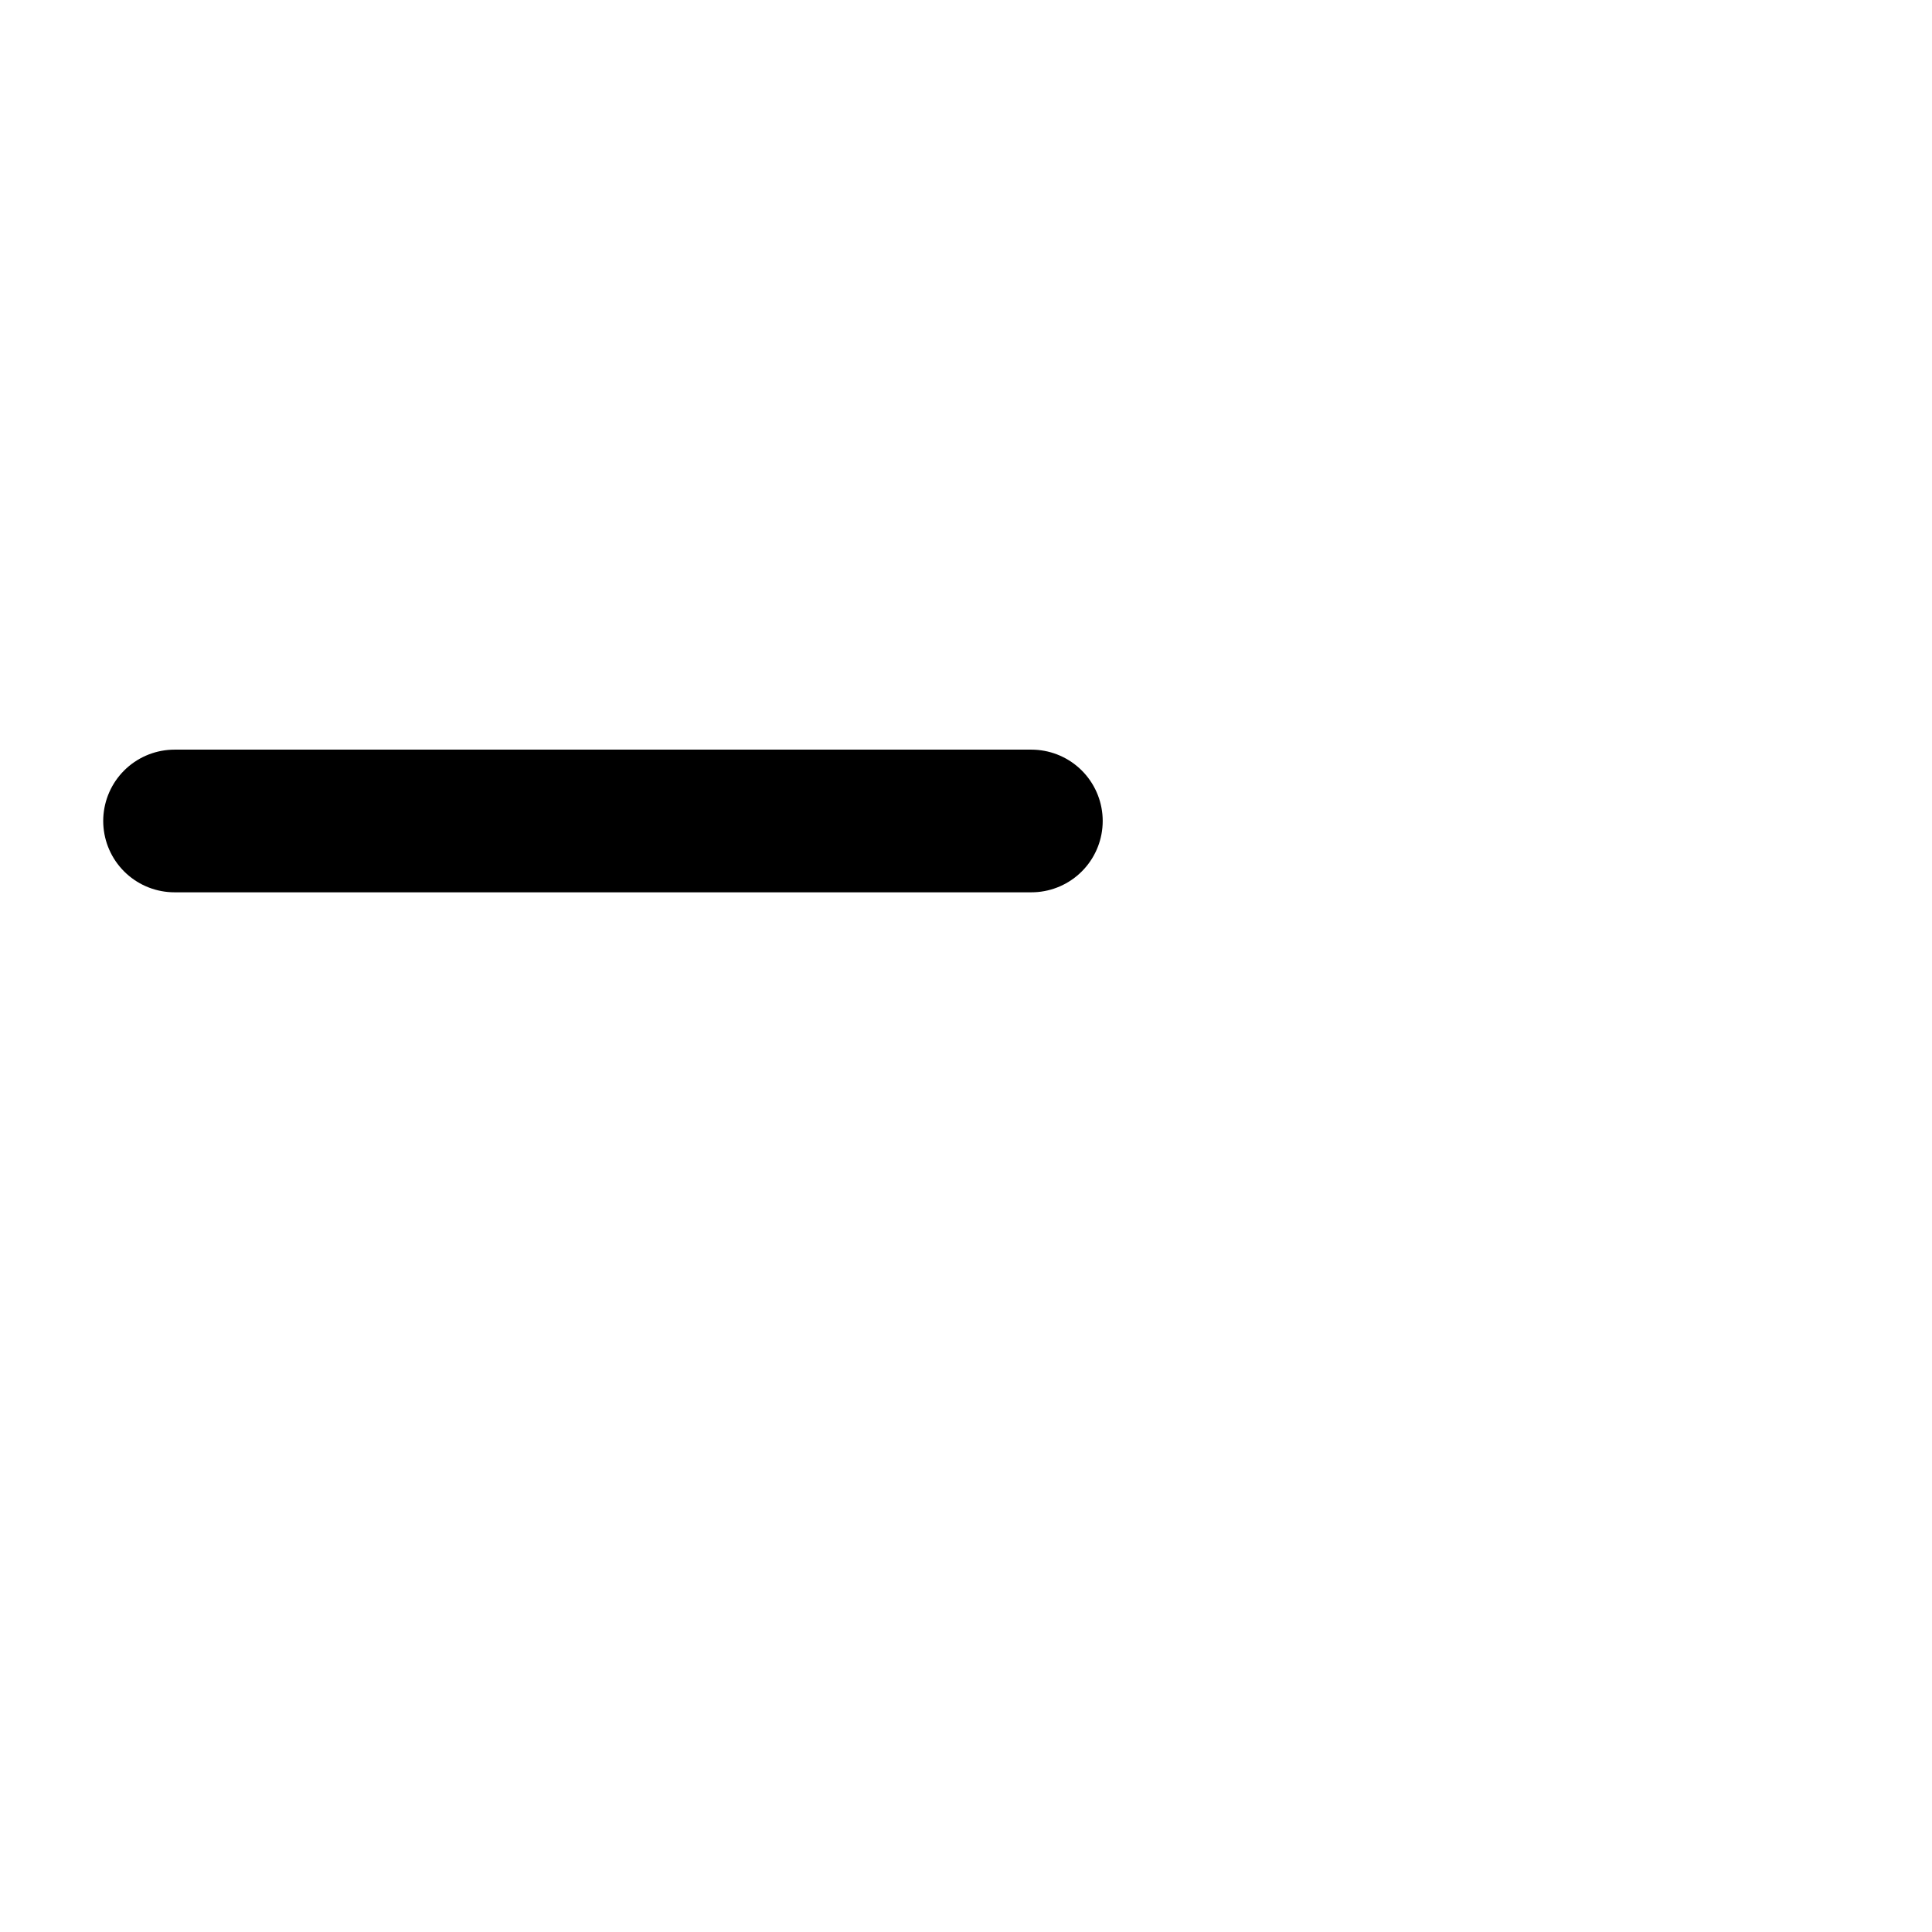
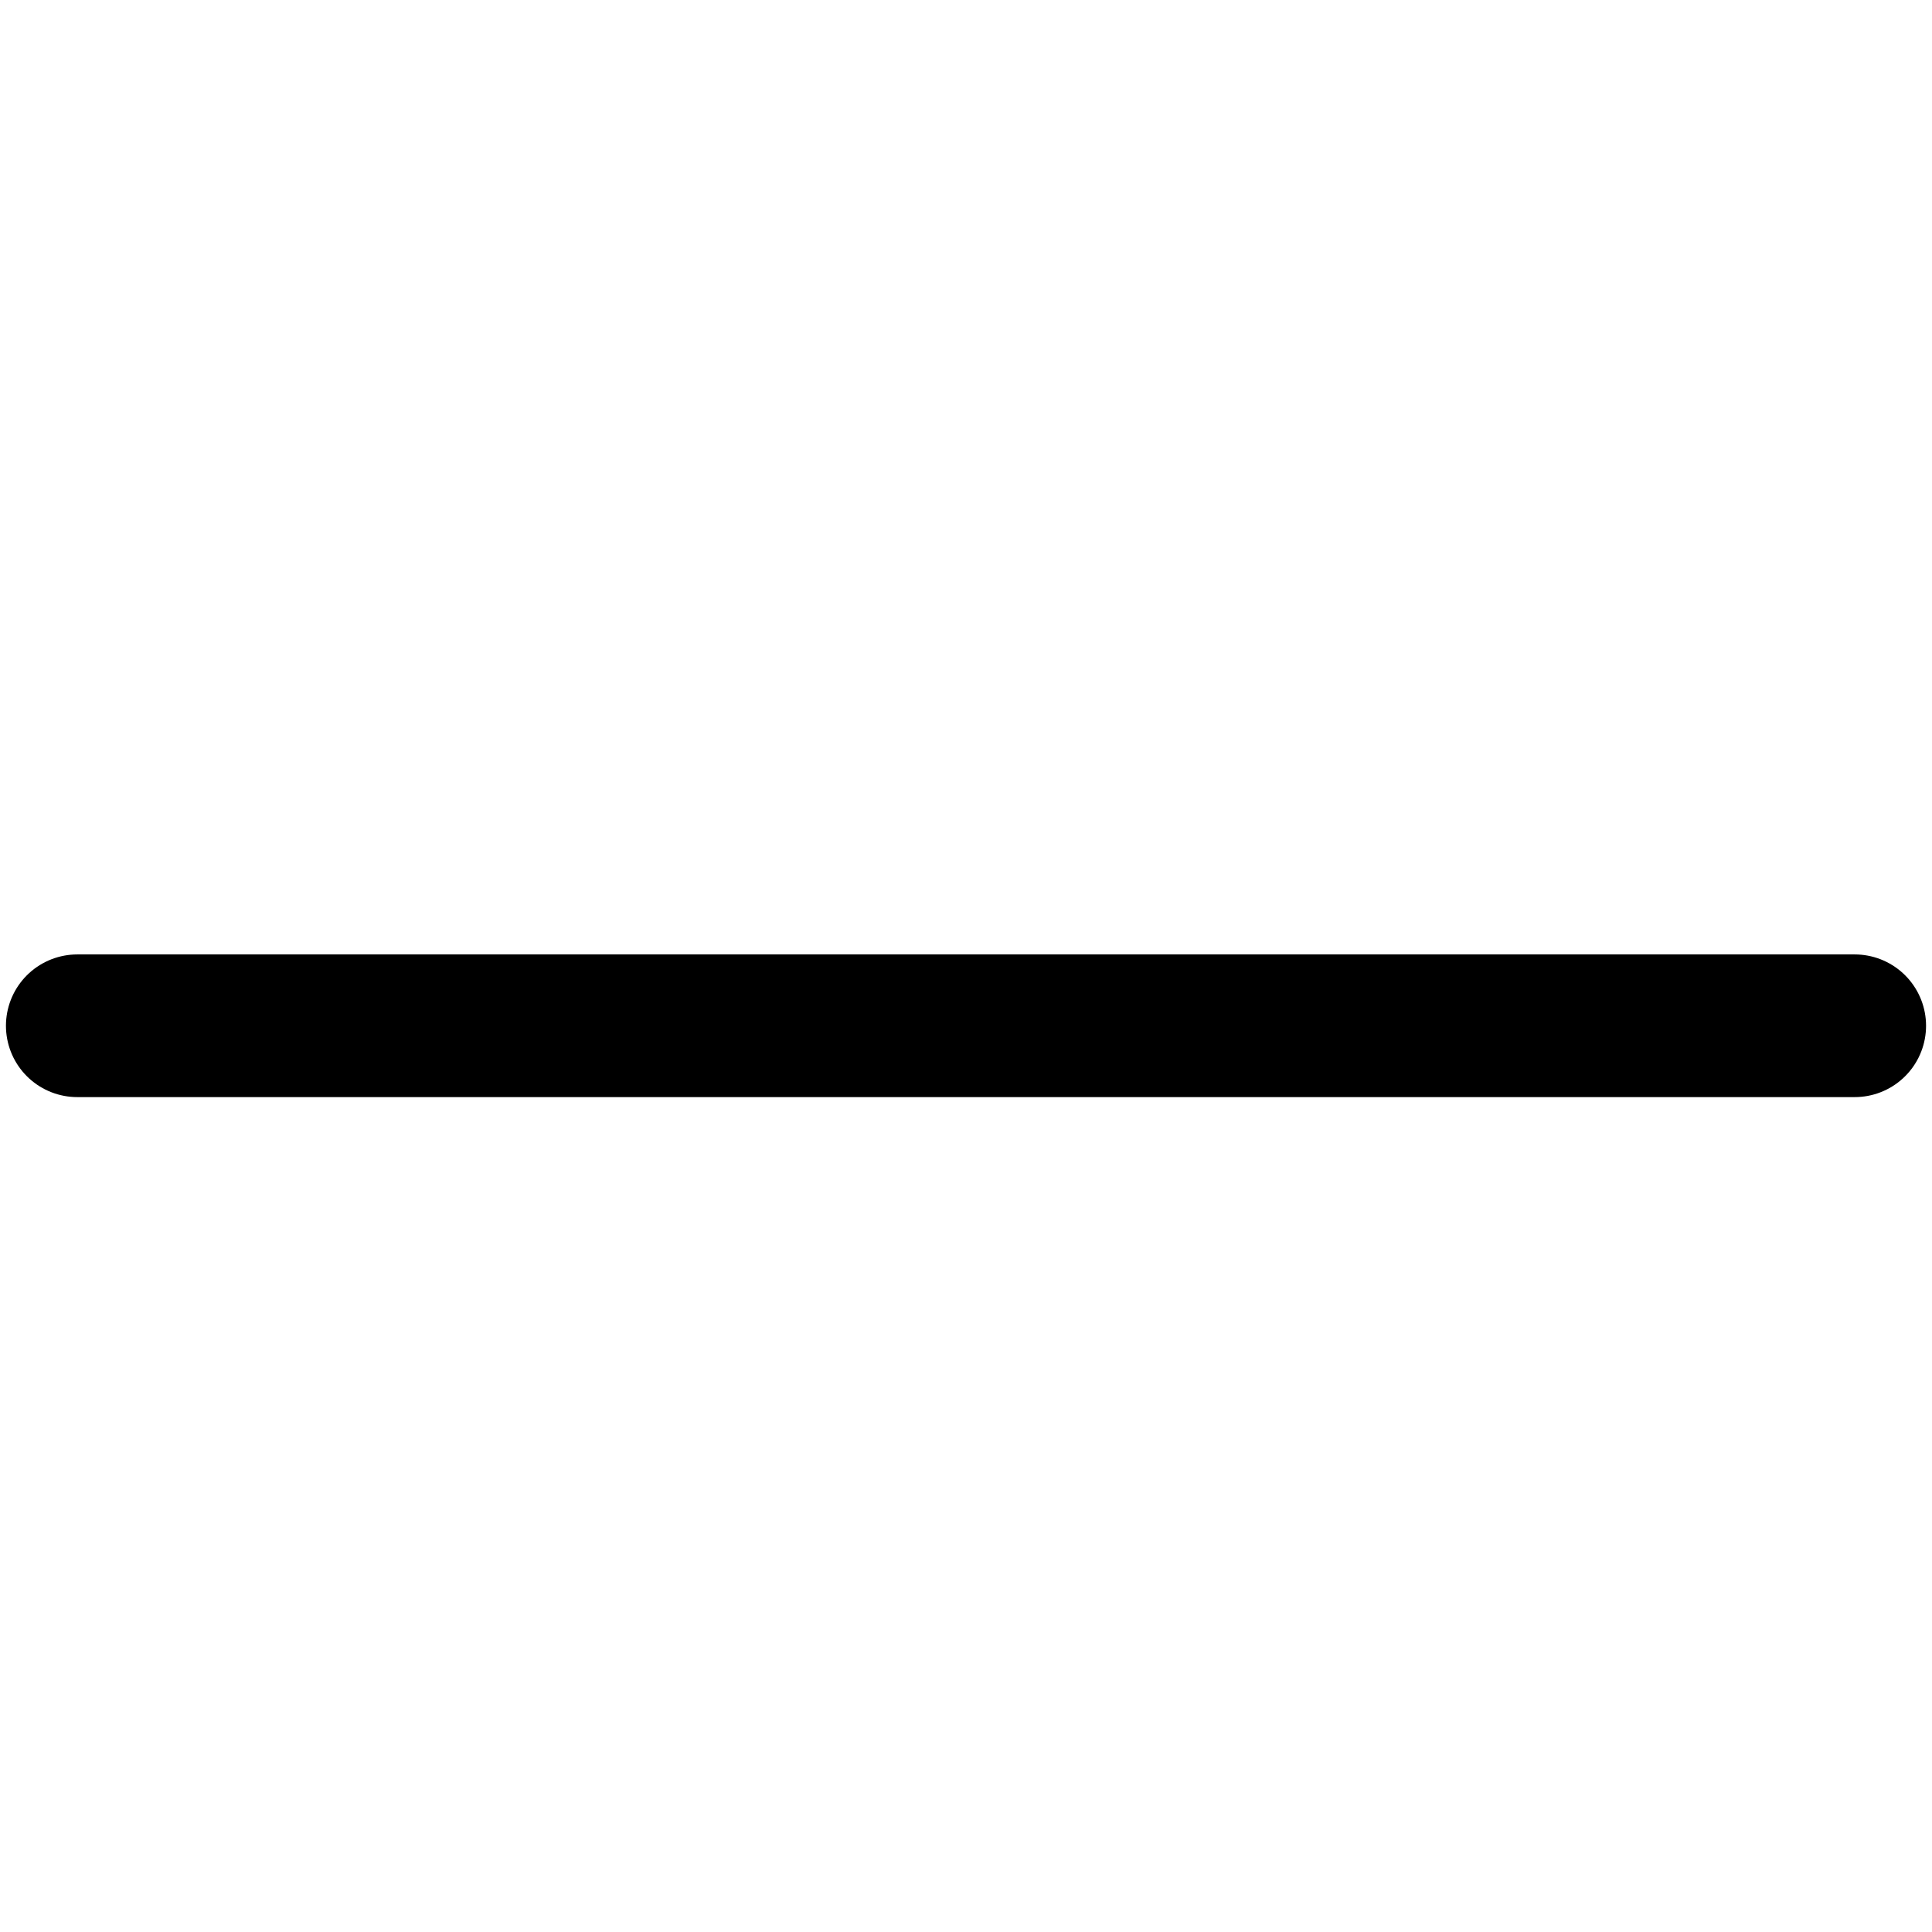
<svg xmlns="http://www.w3.org/2000/svg" version="1.1" viewBox="-10 0 1000 1000" id="svg2" width="1000" height="1000">
  <defs id="defs10" />
  <g id="g4720" transform="matrix(1.0663,0,0,-1.0663,68.33568,1499.684)" style="opacity:0.451" />
  <g transform="matrix(1,0,0,-1,0,1418)" id="g4" />
  <g id="g4720-4" transform="matrix(1.0663,0,0,-1.0663,136.9952,1604.197)" style="opacity:0.451" />
  <g transform="matrix(1,0,0,-1,68.65956,1522.513)" id="g4-5" />
-   <path style="fill:none;fill-rule:evenodd;stroke:#000000;stroke-width:73.846;stroke-linecap:round;stroke-linejoin:round;stroke-miterlimit:4;stroke-dasharray:none;stroke-opacity:1" d="M 80.347,424.935 H 523.834" id="path4145" />
+   <path style="fill:none;fill-rule:evenodd;stroke:#000000;stroke-width:73.846;stroke-linecap:round;stroke-linejoin:round;stroke-miterlimit:4;stroke-dasharray:none;stroke-opacity:1" d="M 30,530.935 H 950" id="path4145" />
</svg>
